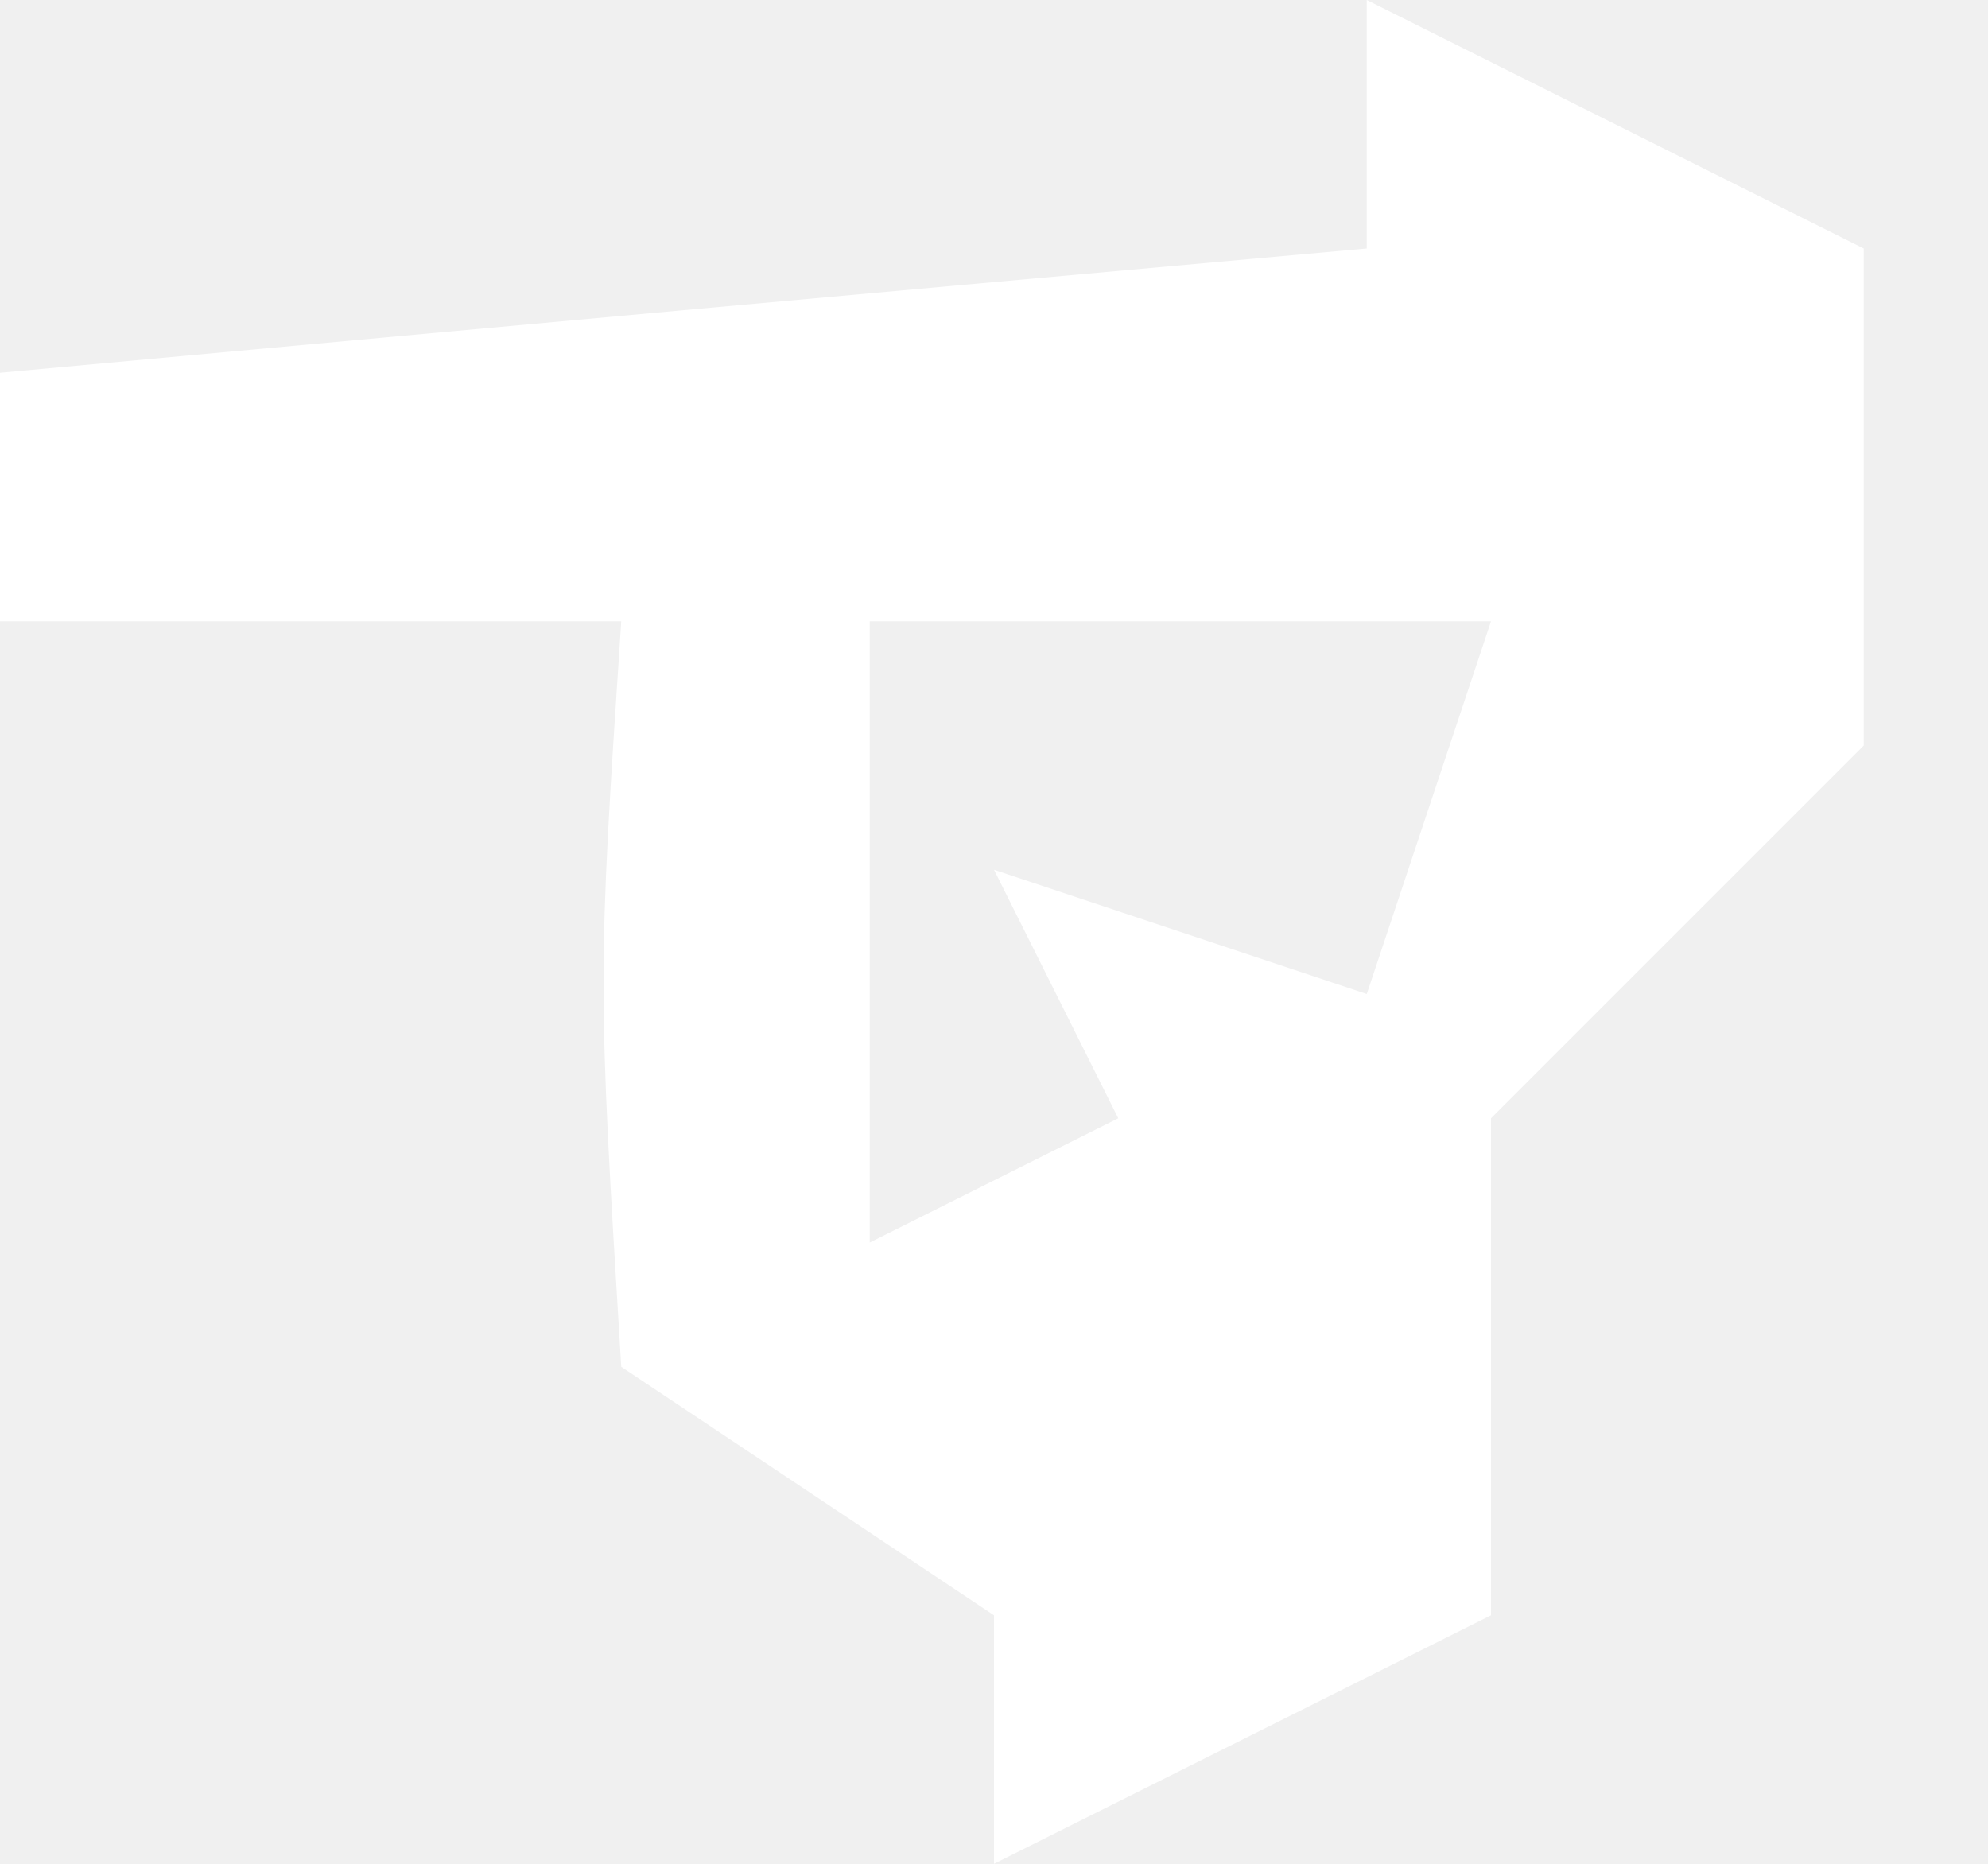
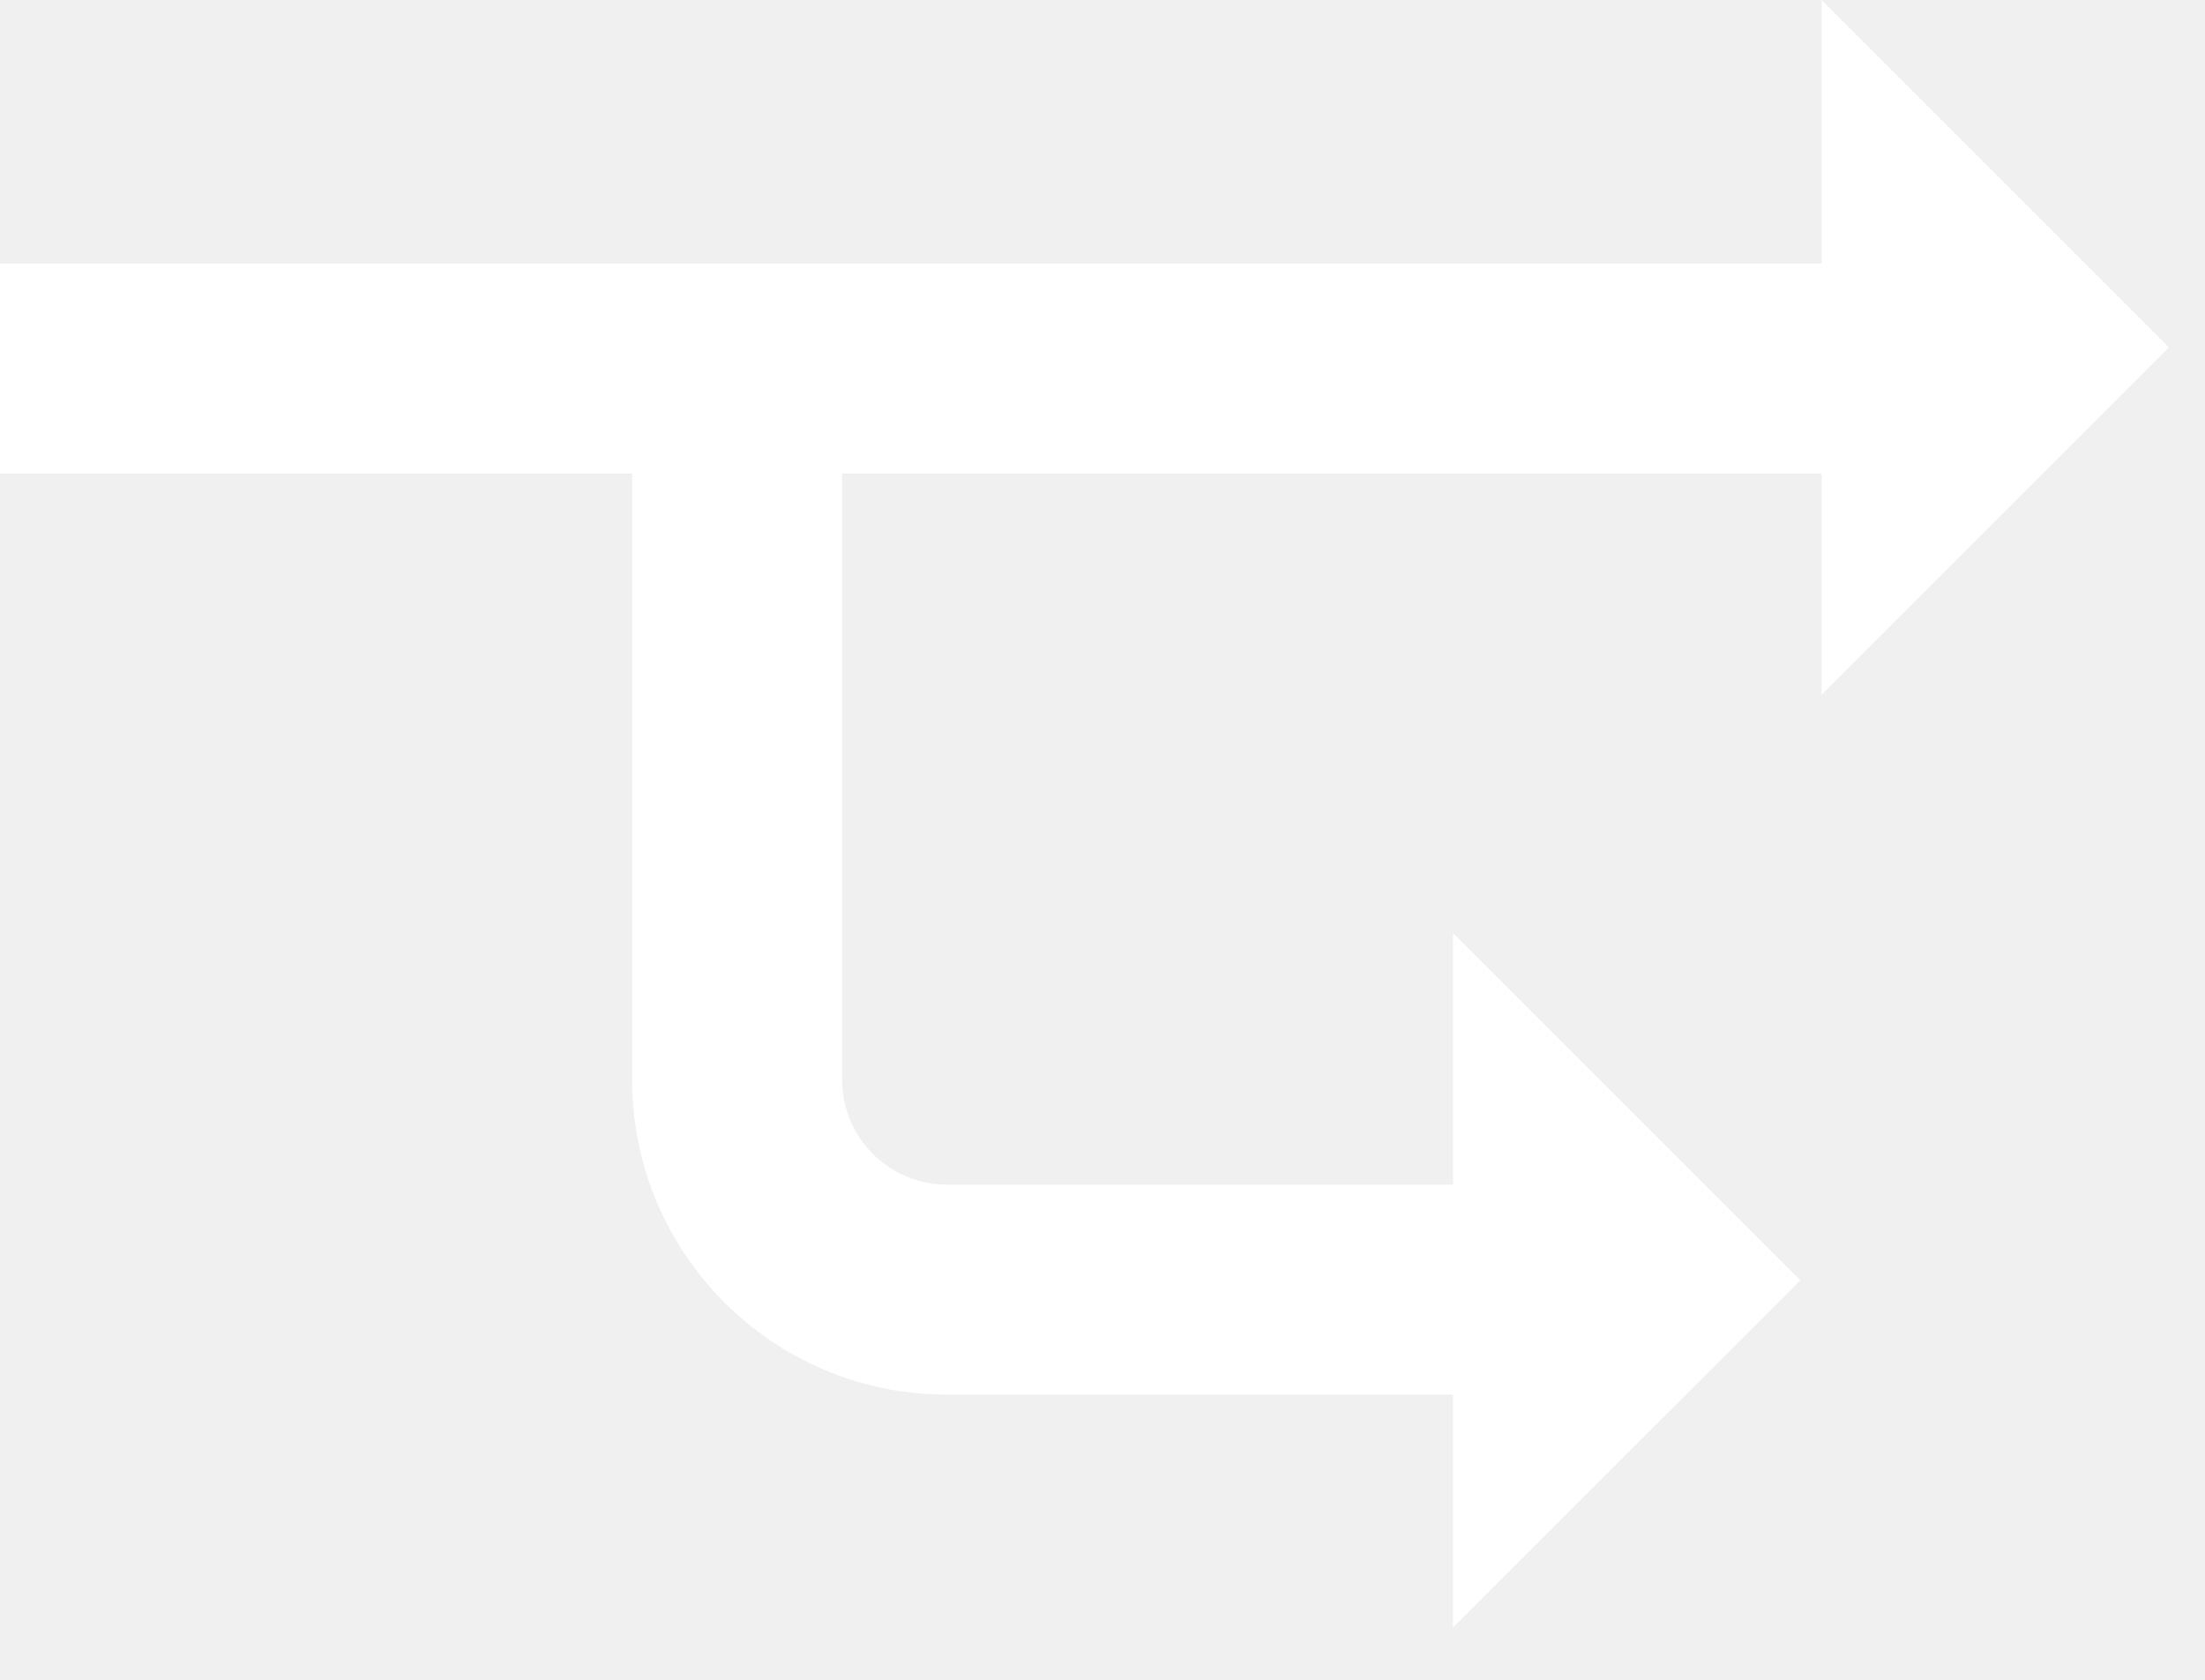
- <svg xmlns="http://www.w3.org/2000/svg" version="1.1" width="16" height="15">
-   <path d="M0 0 C1.32 0.66 2.64 1.32 4 2 C4 3.32 4 4.64 4 6 C3 7 2 8 1 9 C1 10.32 1 11.64 1 13 C-0.98 13.99 -0.98 13.99 -3 15 C-3 14.34 -3 13.68 -3 13 C-3.99 12.34 -4.98 11.68 -6 11 C-6.19 7.88 -6.19 7.88 -6 5 C-7.65 5 -9.3 5 -11 5 C-11 4.34 -11 3.68 -11 3 C-5.55 2.5 -5.55 2.5 0 2 C0 1.34 0 0.68 0 0 Z M-4 5 C-4 6.65 -4 8.3 -4 10 C-3.34 9.67 -2.68 9.34 -2 9 C-2.33 8.34 -2.66 7.68 -3 7 C-2.01 7.33 -1.02 7.66 0 8 C0.33 7.01 0.66 6.02 1 5 C-0.65 5 -2.3 5 -4 5 Z " fill="#FFFFFF" transform="translate(11,0)" />
+ <svg xmlns="http://www.w3.org/2000/svg" width="21" height="16" viewBox="0 0 21 16" fill="none">
+   <path d="M0 3.51H17.549" stroke="white" stroke-width="2" />
+   <path d="M8.02 4.095V3.095H6.02V4.095H7.02H8.02ZM7.02 4.095H6.02V10.284H7.02H8.02V4.095H7.02ZM9.02 12.284V13.284H14.039V12.284V11.284H9.02V12.284ZM7.02 10.284H6.02C6.02 11.941 7.363 13.284 9.02 13.284V12.284V11.284C8.467 11.284 8.02 10.836 8.02 10.284H7.02Z" fill="white" />
+   <path d="M13.838 8.885L17.147 12.194L13.838 15.502V12.194V8.885Z" fill="white" />
+   <path d="M17.348 0L20.657 3.309L17.348 6.618V3.309V0Z" fill="white" />
</svg>
